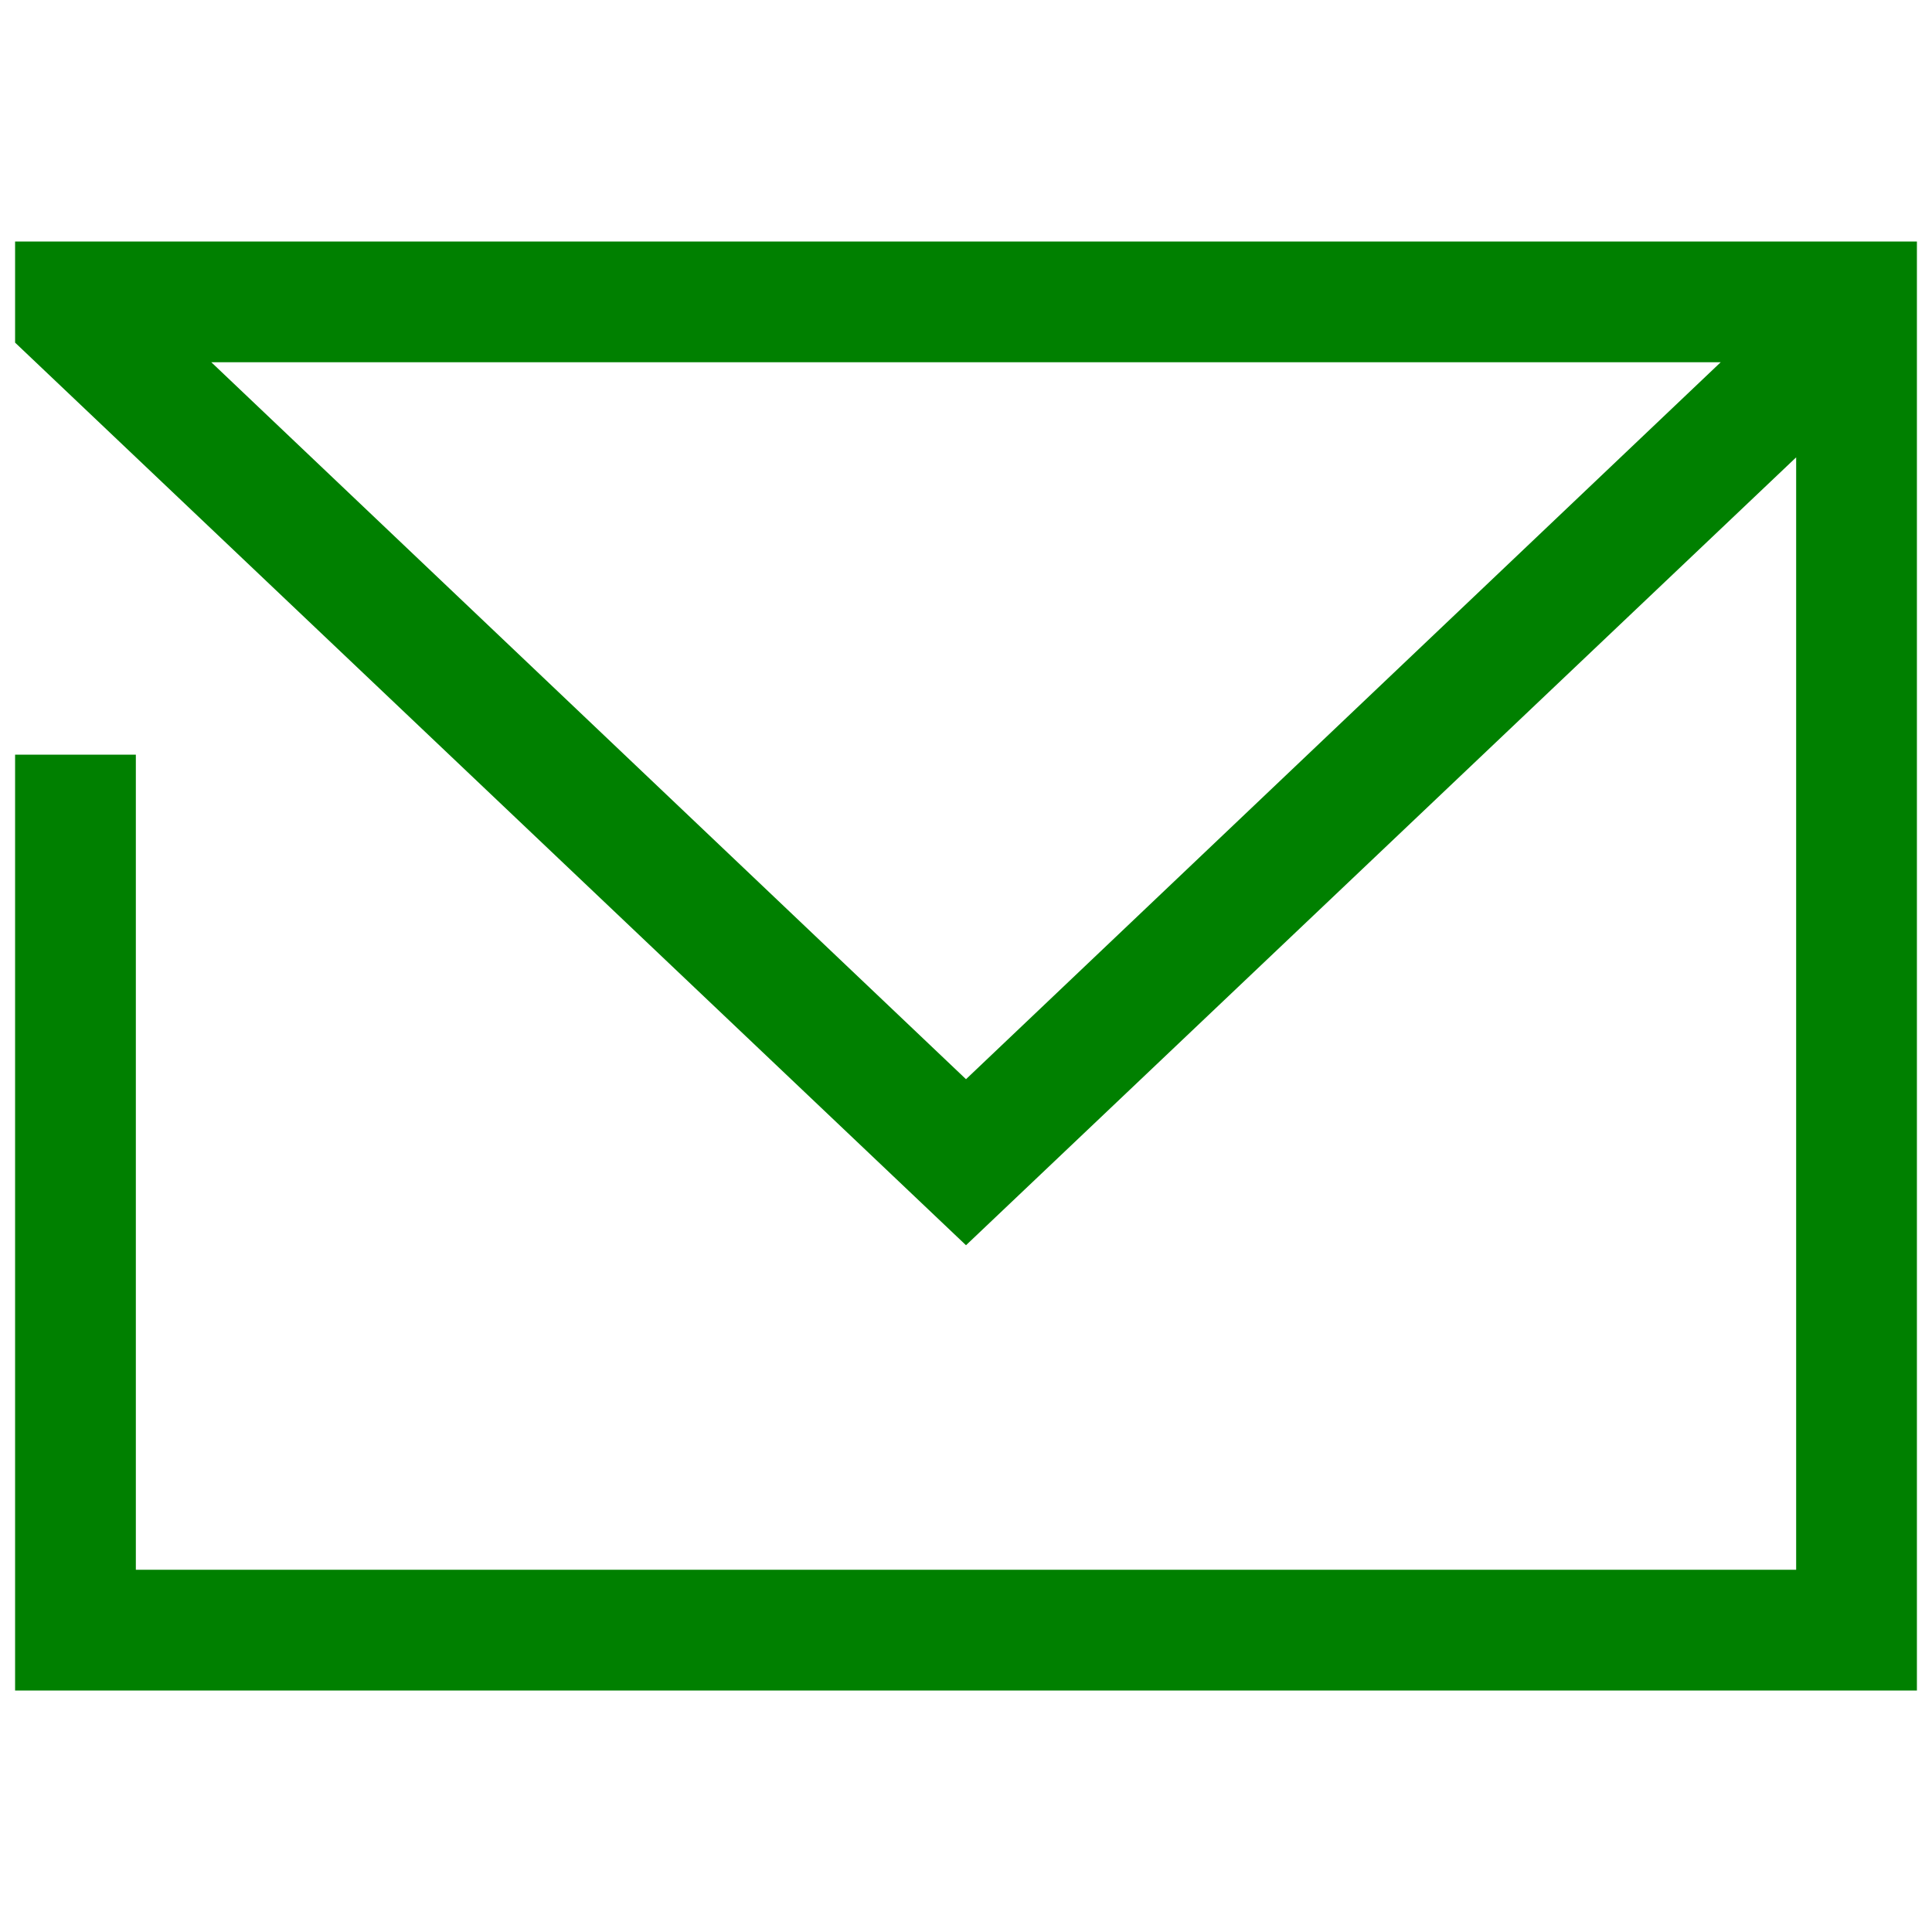
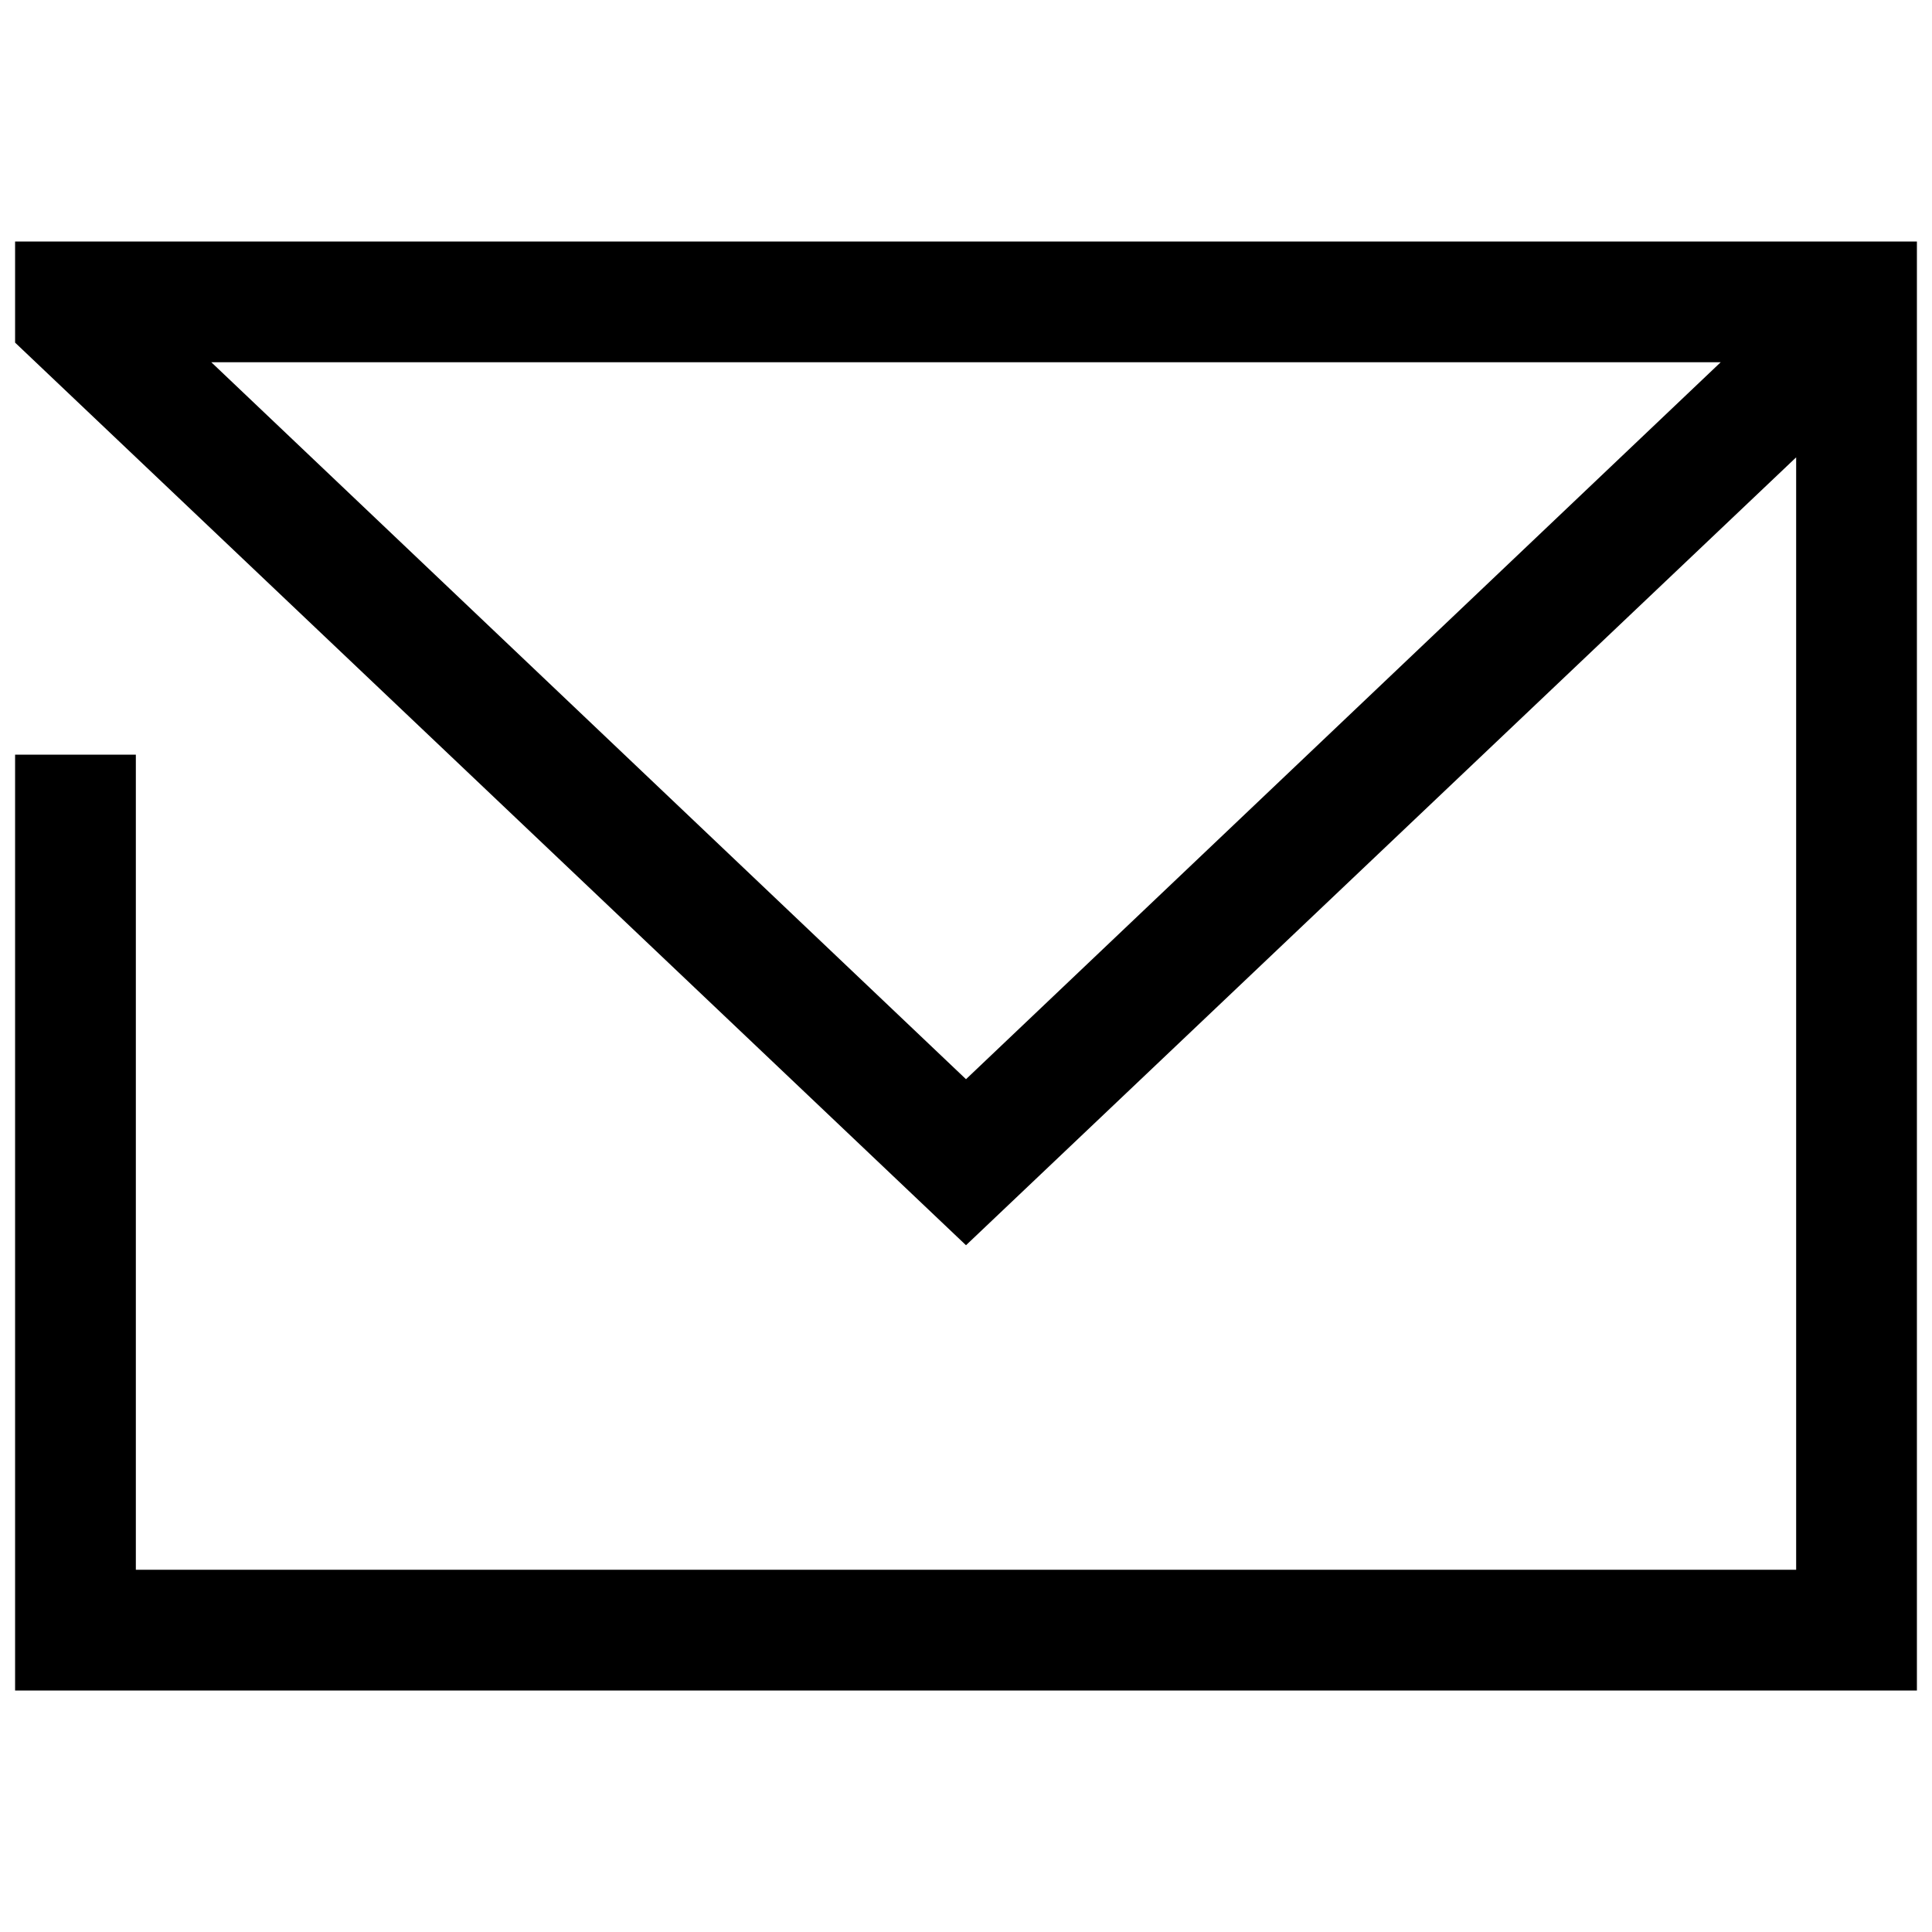
- <svg xmlns="http://www.w3.org/2000/svg" id="Layer_1" fill="green" version="1.1" viewBox="0 0 128 128" xml:space="preserve">
+ <svg xmlns="http://www.w3.org/2000/svg" id="Layer_1" fill="currentColor" version="1.1" viewBox="0 0 128 128" xml:space="preserve">
  <g>
    <path d="M127,16H1v6.7l63,59.8l55-52.2V104H9V50H1v62h126V16z M64,71.5L14,24H114L64,71.5z" />
  </g>
</svg>
